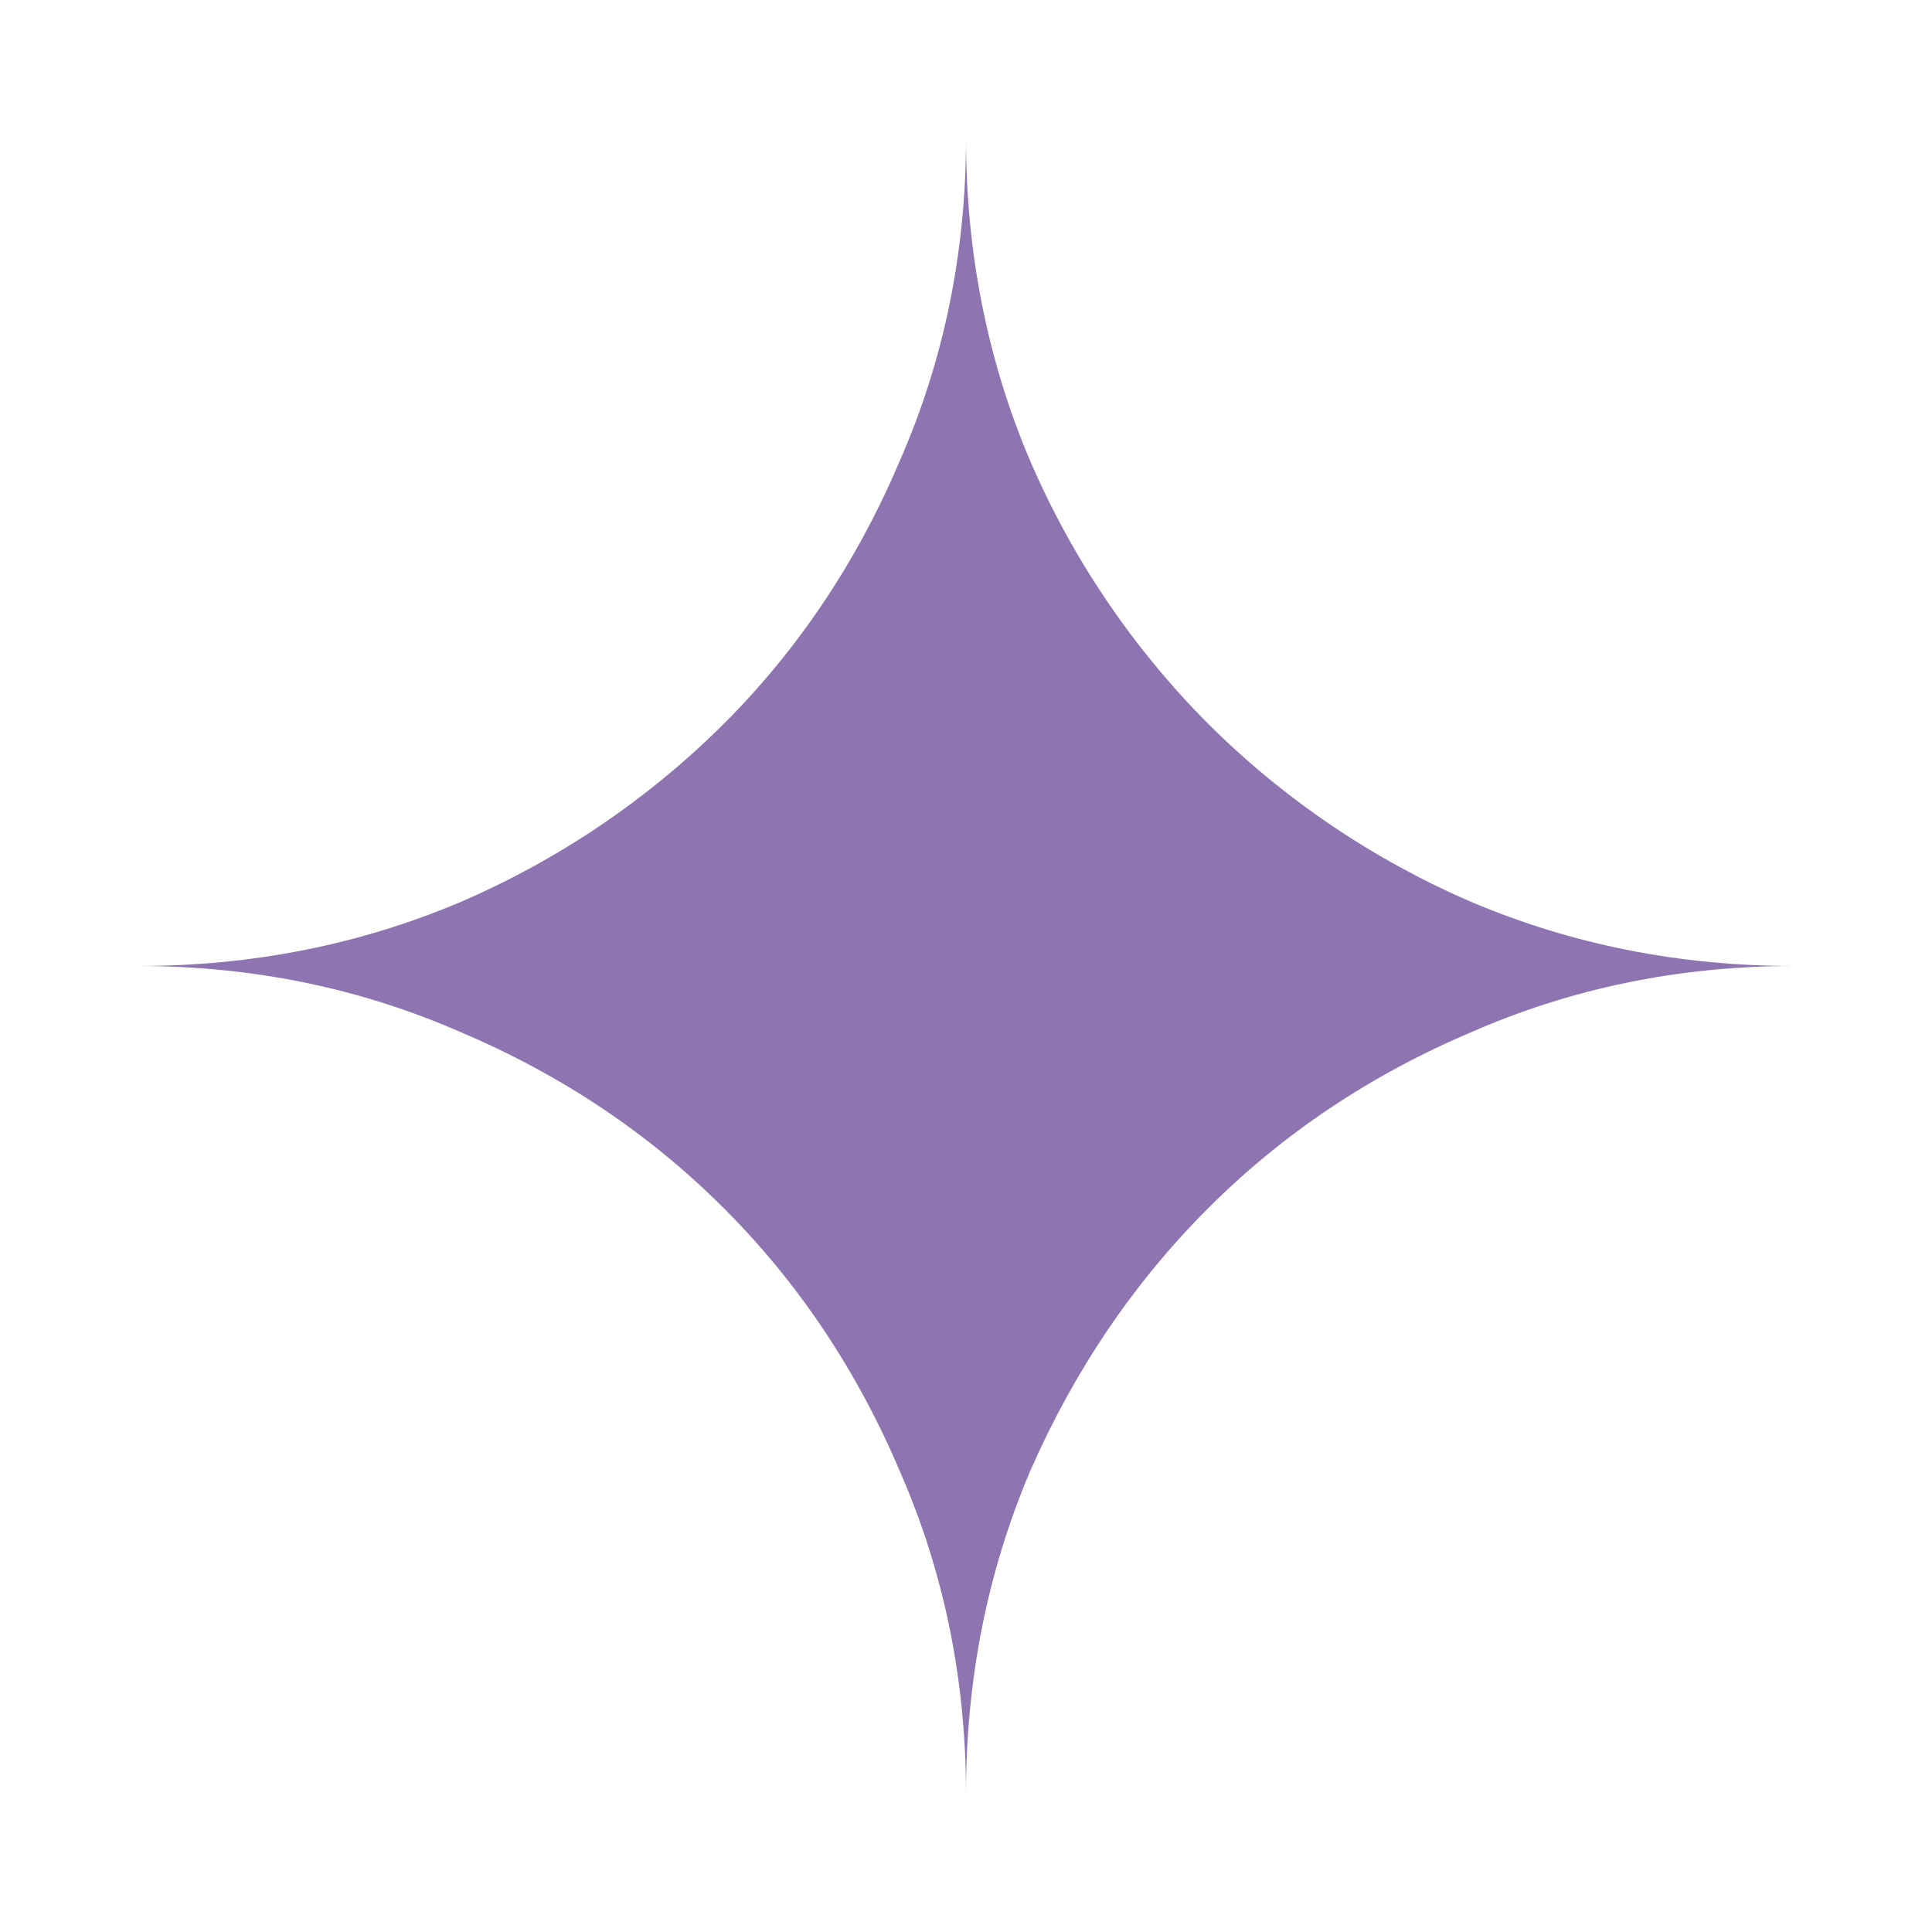
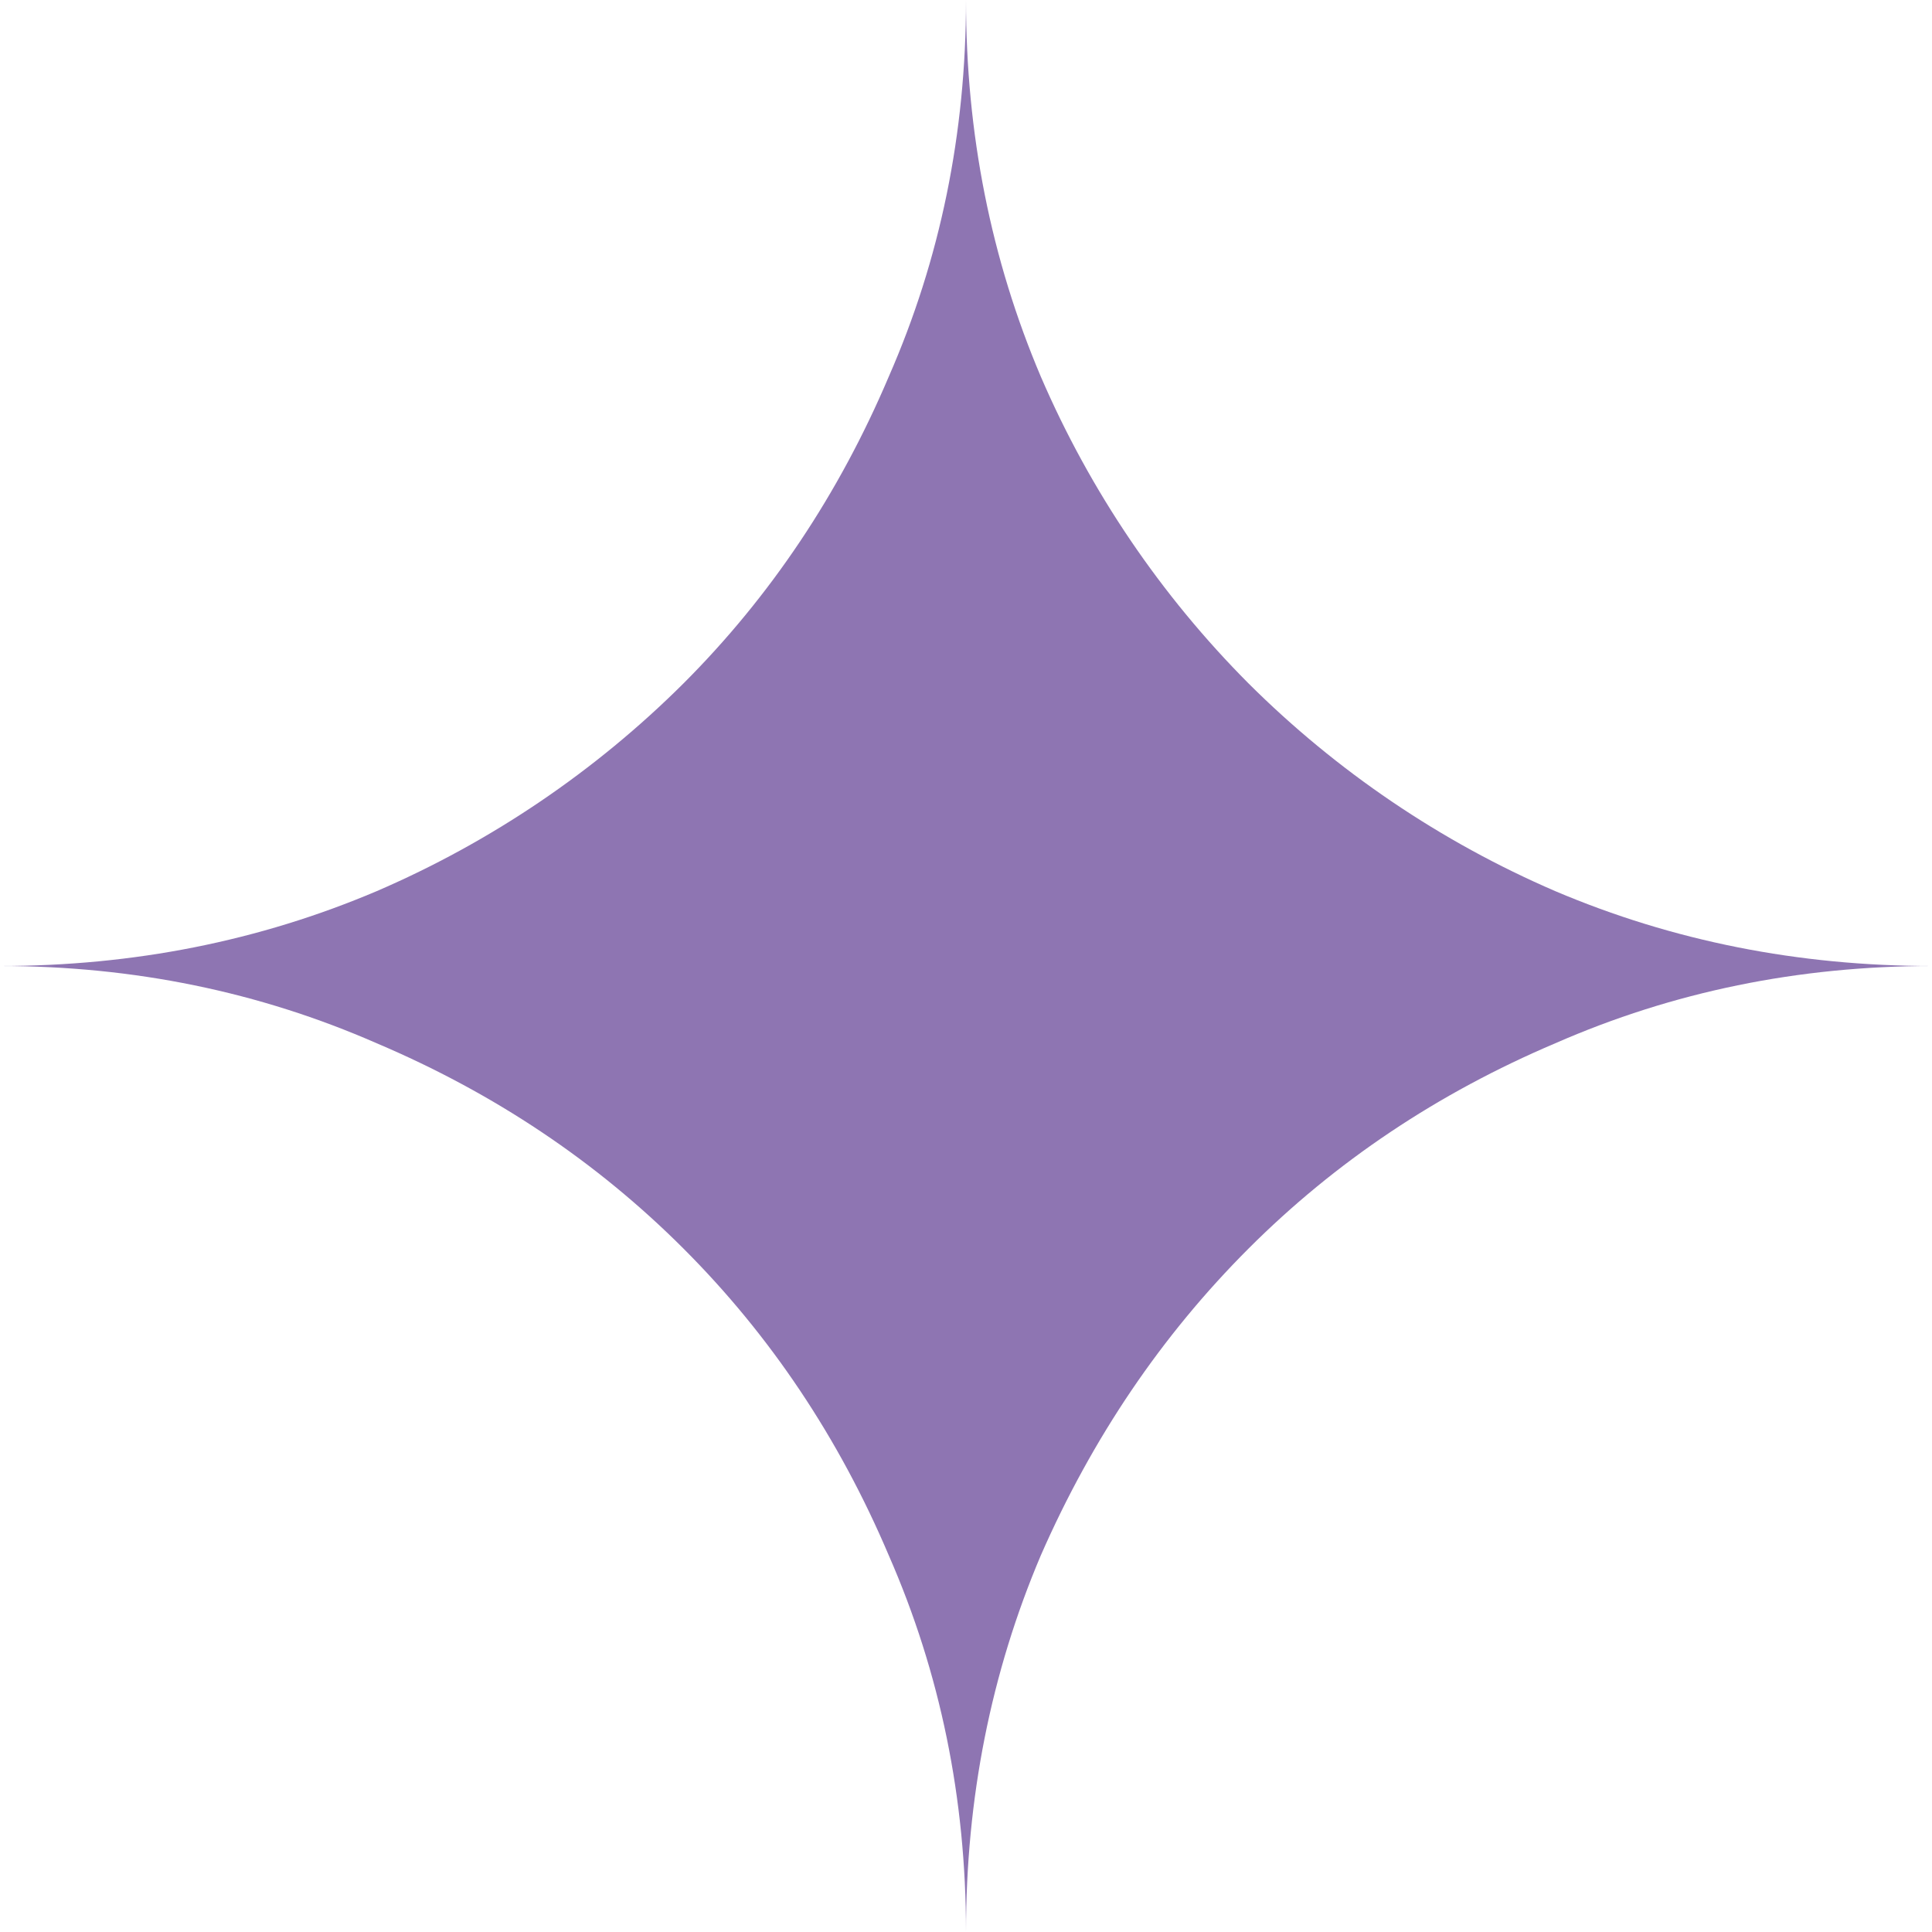
- <svg xmlns="http://www.w3.org/2000/svg" viewBox="-2 -2 28 28">
+ <svg xmlns="http://www.w3.org/2000/svg" viewBox="0 0 24 24">
  <path fill="#8E75B2" d="M11.04 19.32Q12 21.51 12 24q0-2.49.93-4.68.96-2.19 2.58-3.81t3.81-2.55Q21.51 12 24 12q-2.49 0-4.68-.93a12.3 12.3 0 0 1-3.81-2.58 12.3 12.3 0 0 1-2.58-3.81Q12 2.49 12 0q0 2.49-.96 4.68-.93 2.19-2.55 3.81a12.3 12.3 0 0 1-3.81 2.58Q2.49 12 0 12q2.49 0 4.68.96 2.19.93 3.81 2.55t2.55 3.81" />
</svg>
